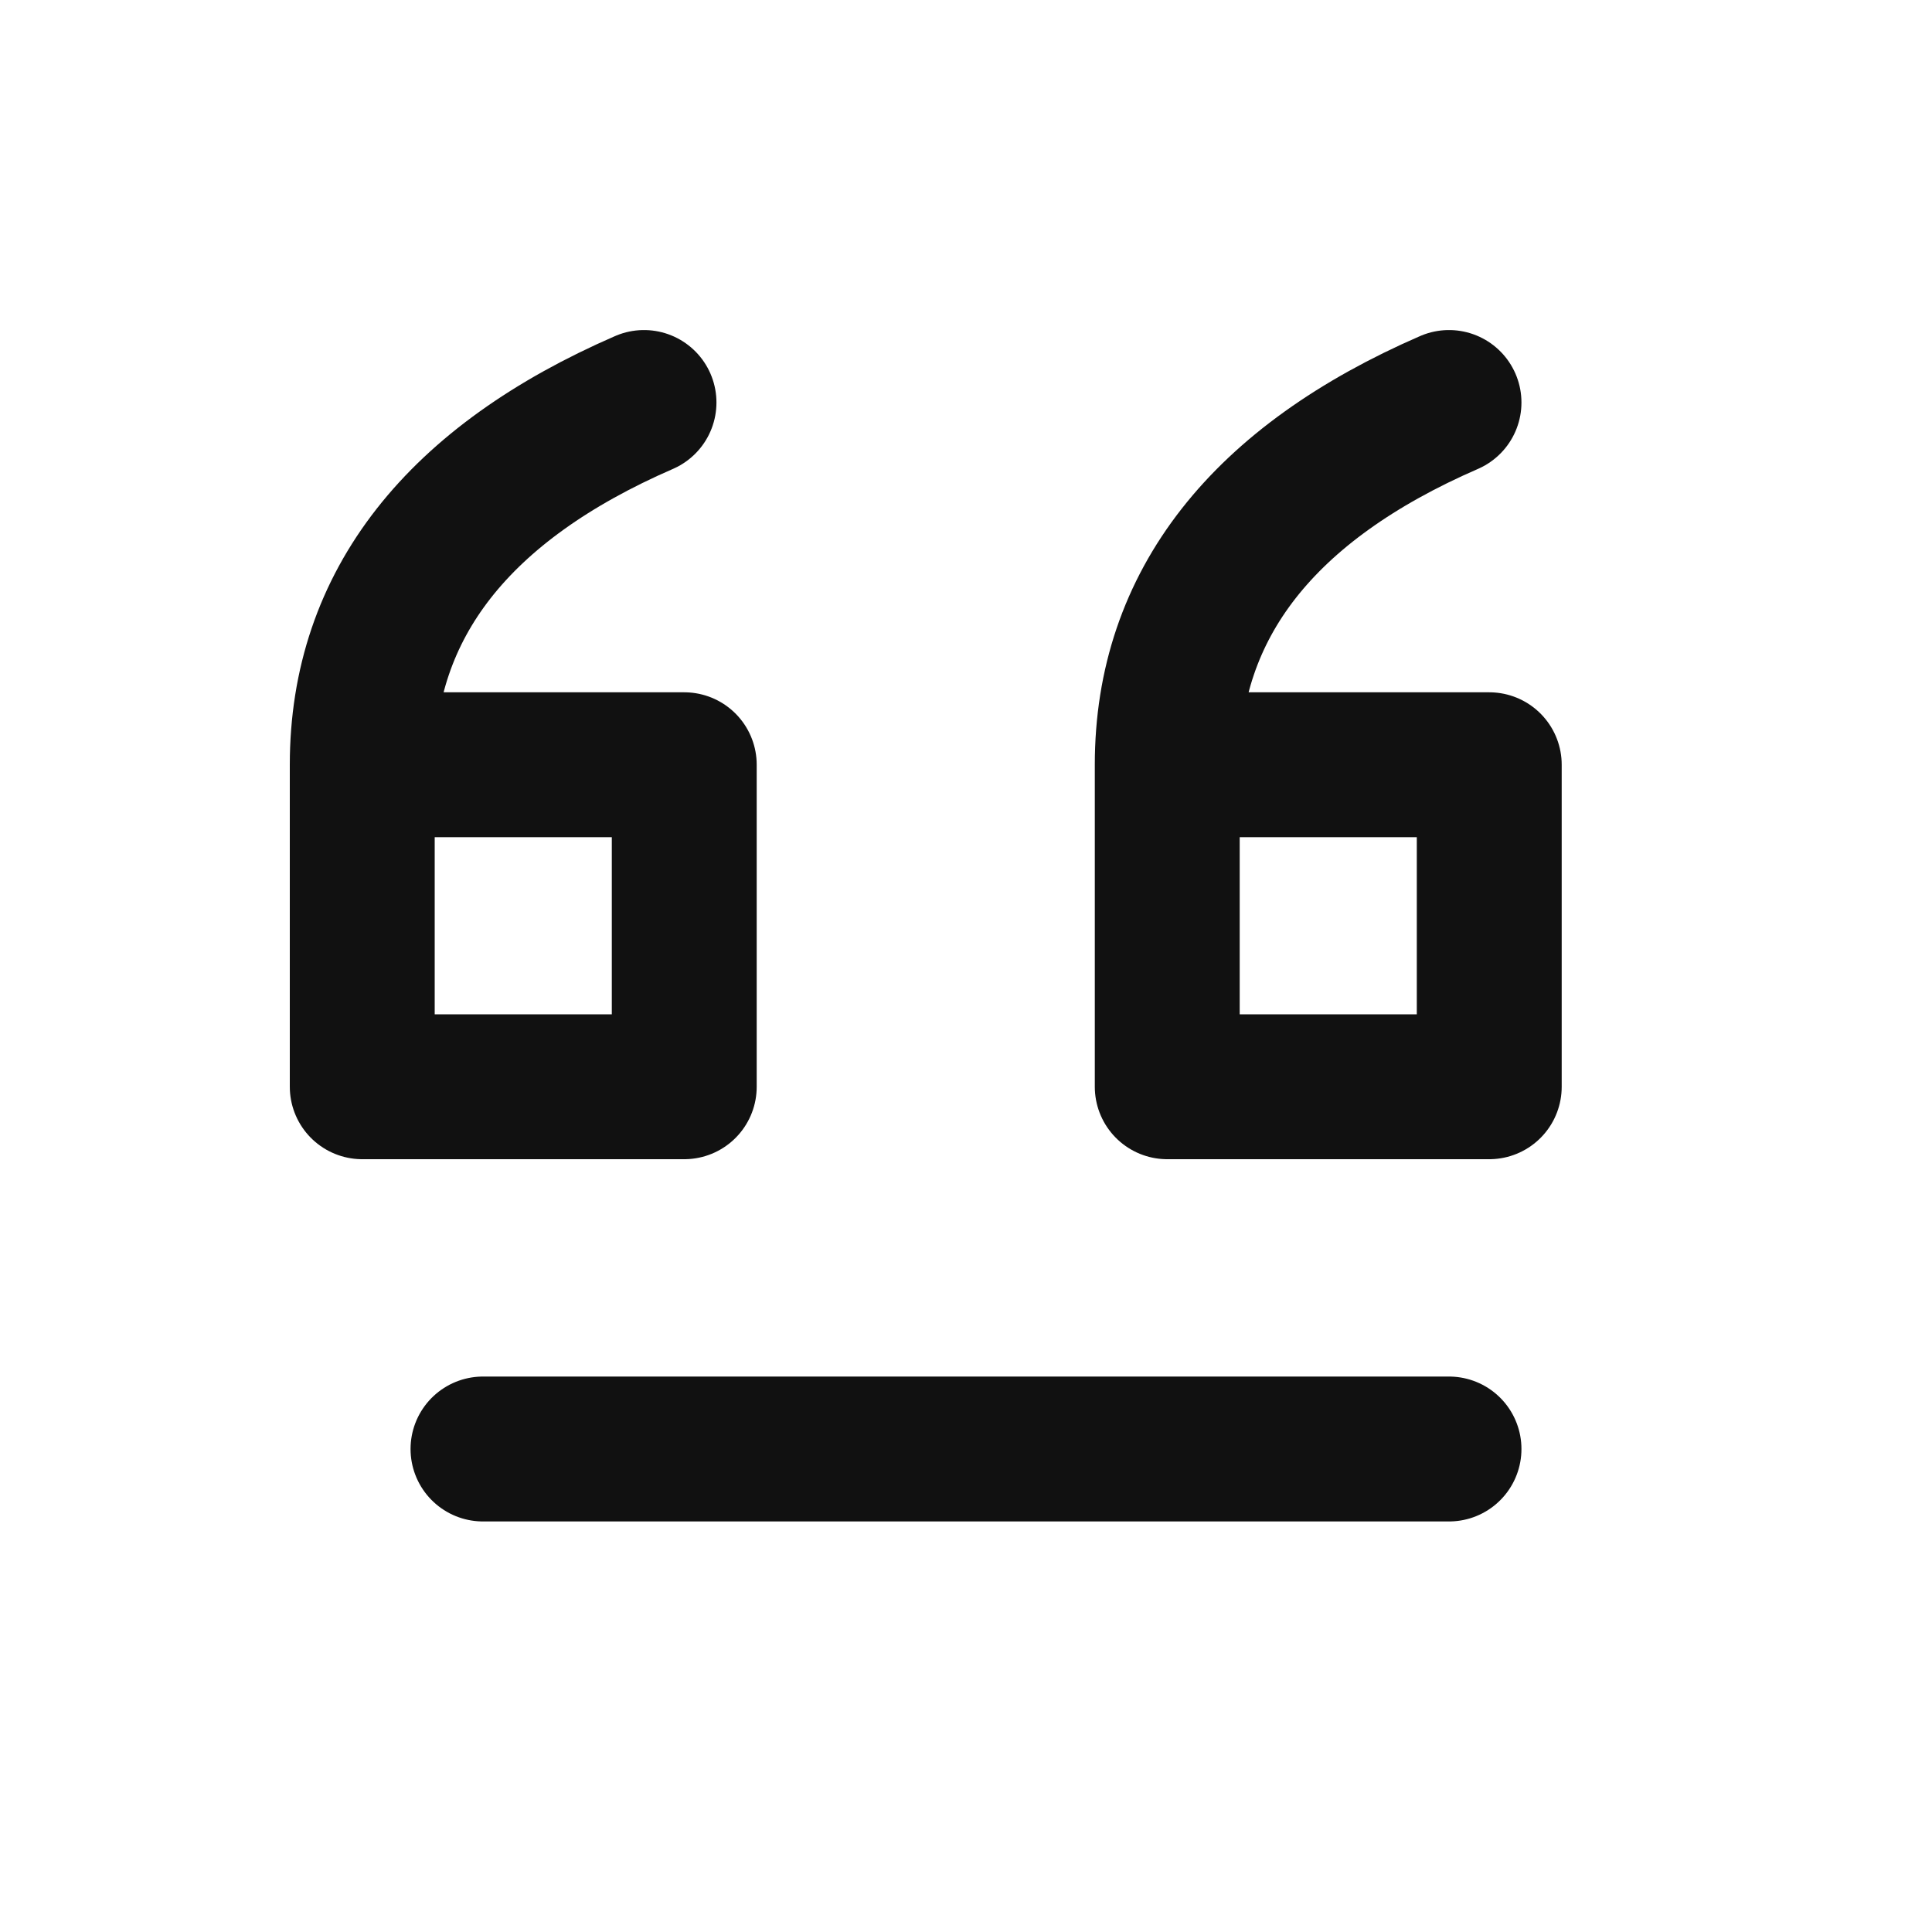
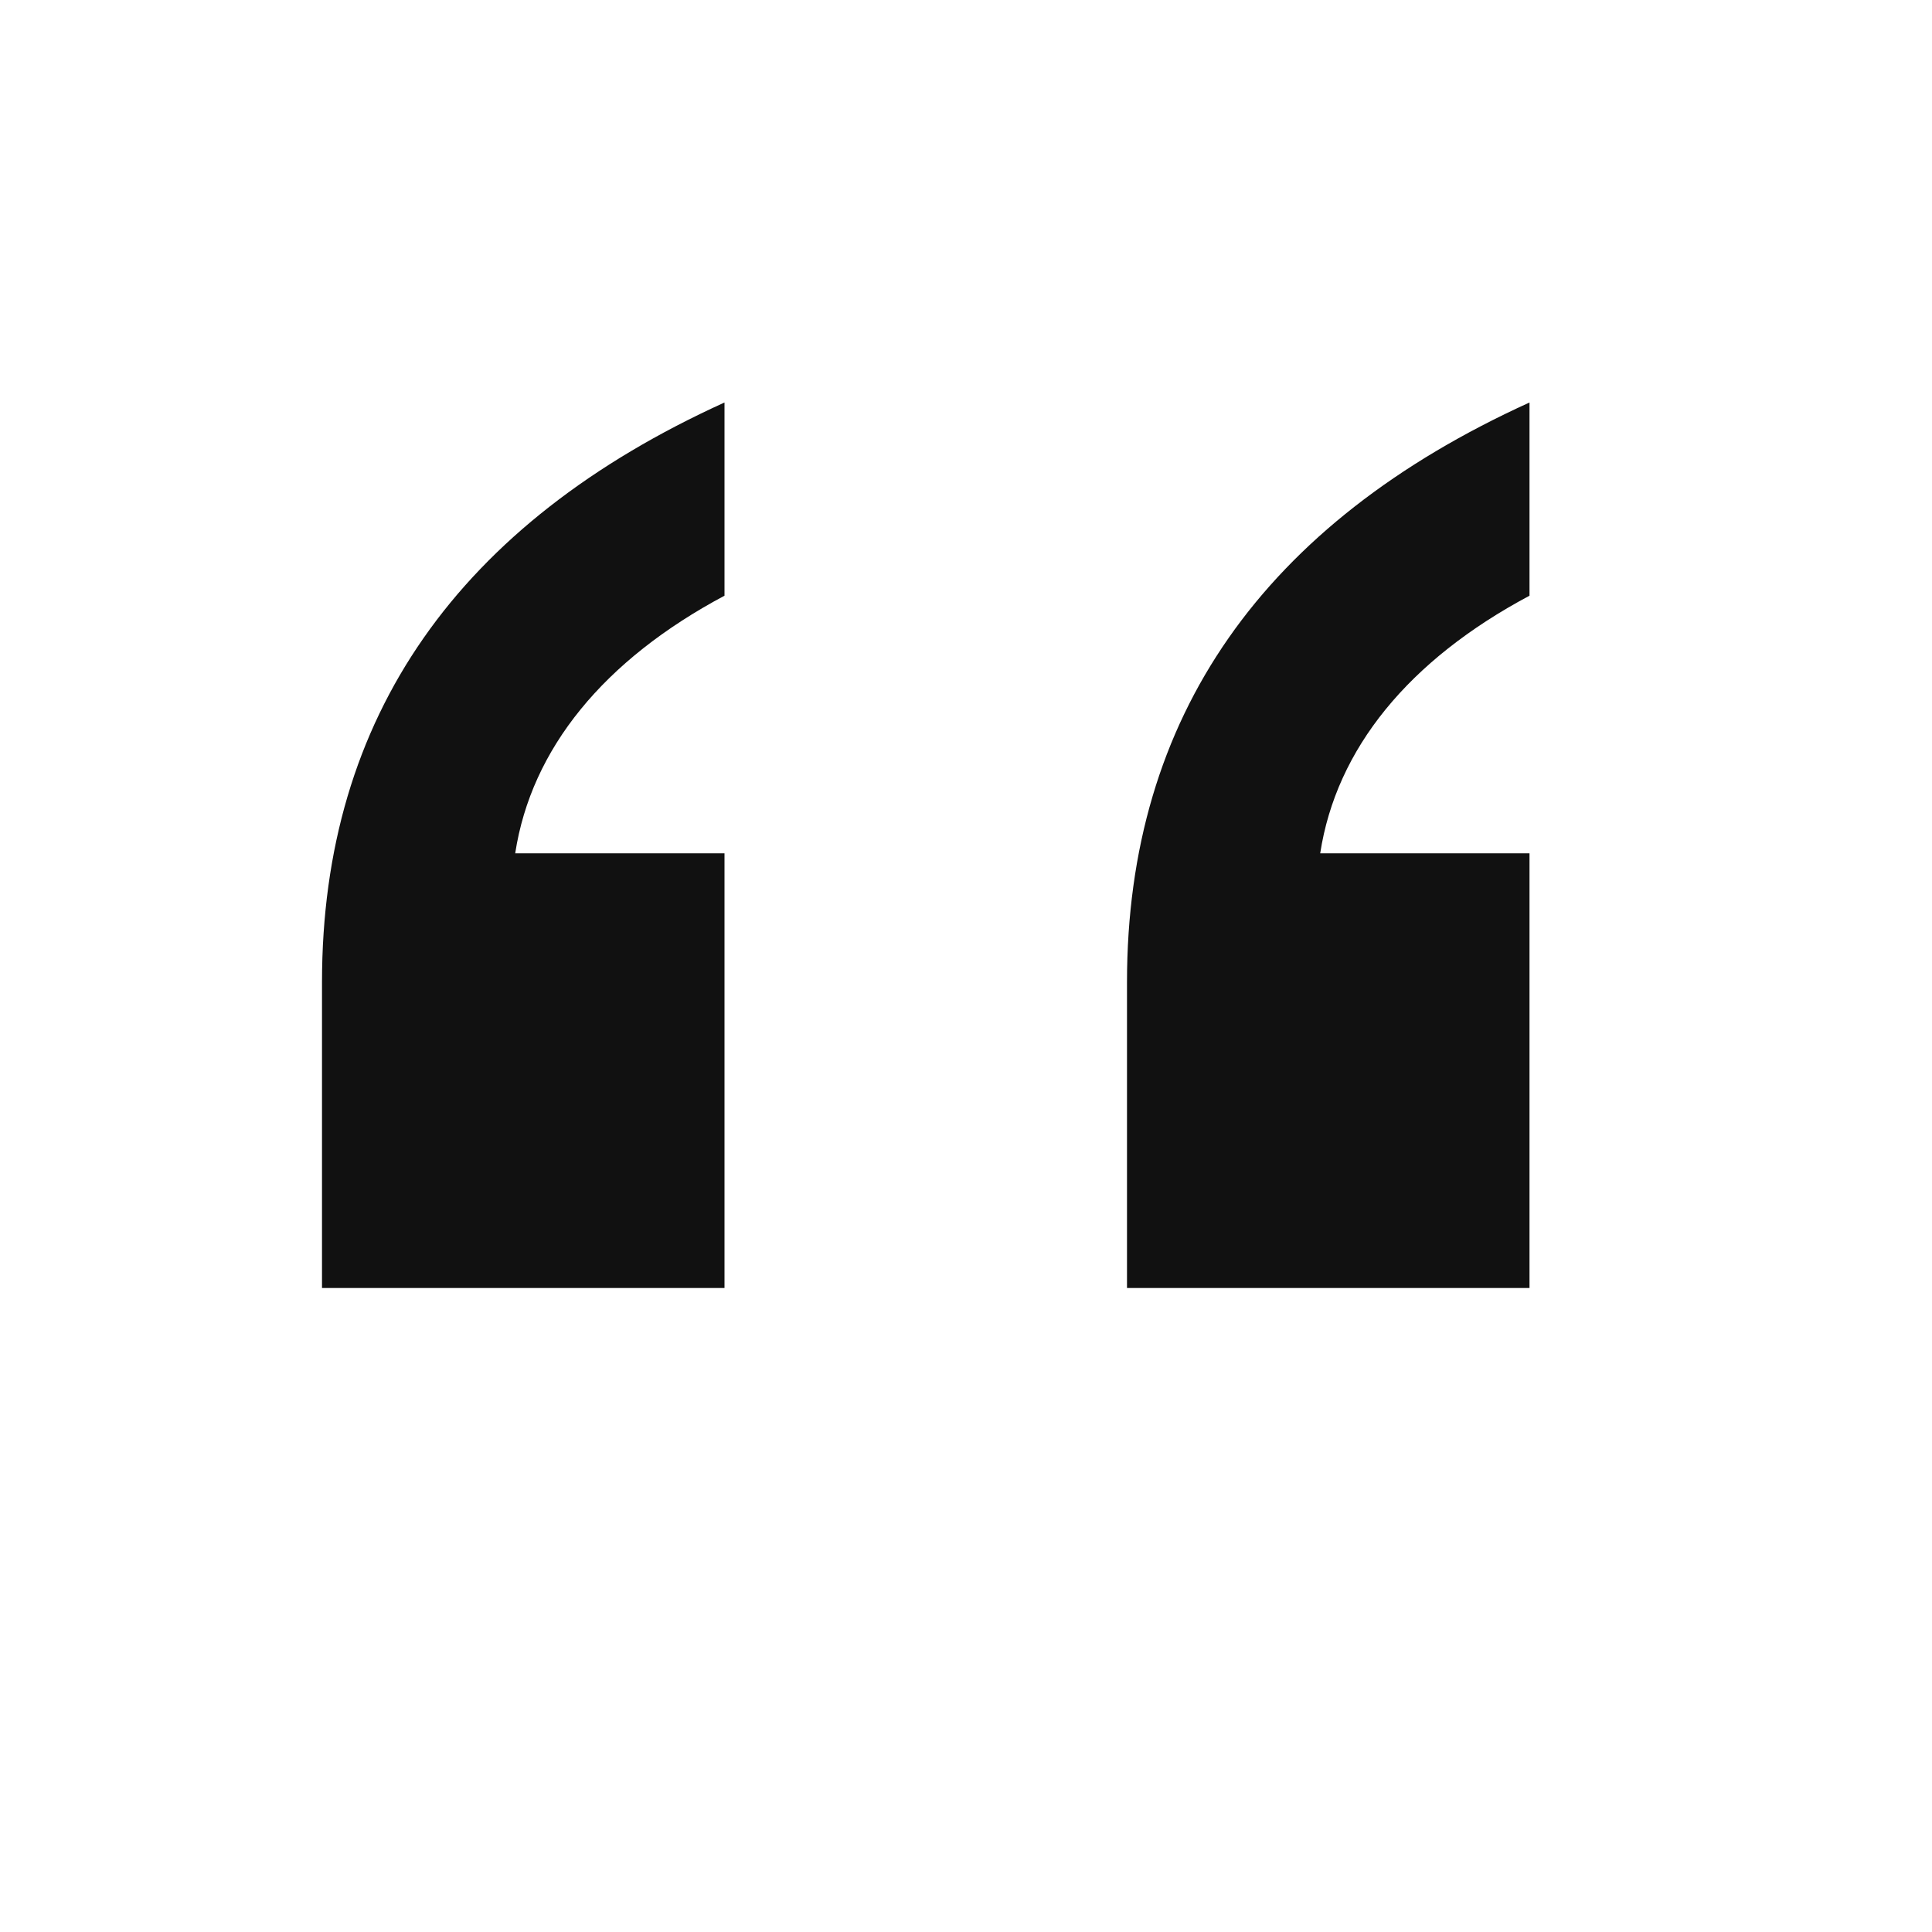
- <svg xmlns="http://www.w3.org/2000/svg" viewBox="0 0 24 24" fill="none" stroke="#111111" stroke-width="1.8" stroke-linecap="round" stroke-linejoin="round">
-   <path d="M4.5 9.5c0-2 1.2-3.5 3.5-4.5M4.5 9.5h4v4h-4v-4ZM14.5 9.5c0-2 1.2-3.5 3.5-4.5M14.5 9.5h4v4h-4v-4Z" />
-   <path d="M6 18h12" />
+ <svg xmlns="http://www.w3.org/2000/svg" viewBox="0 0 24 24" fill="none">
+   <path fill="#111111" d="M4 12.2C4 8.9 5.7 6.5 9 5v2.4c-1.5.8-2.4 1.9-2.6 3.2H9V16H4v-3.8Zm10 0c0-3.3 1.7-5.7 5-7.2v2.4c-1.5.8-2.4 1.9-2.6 3.2H19V16h-5v-3.8Z" />
</svg>
